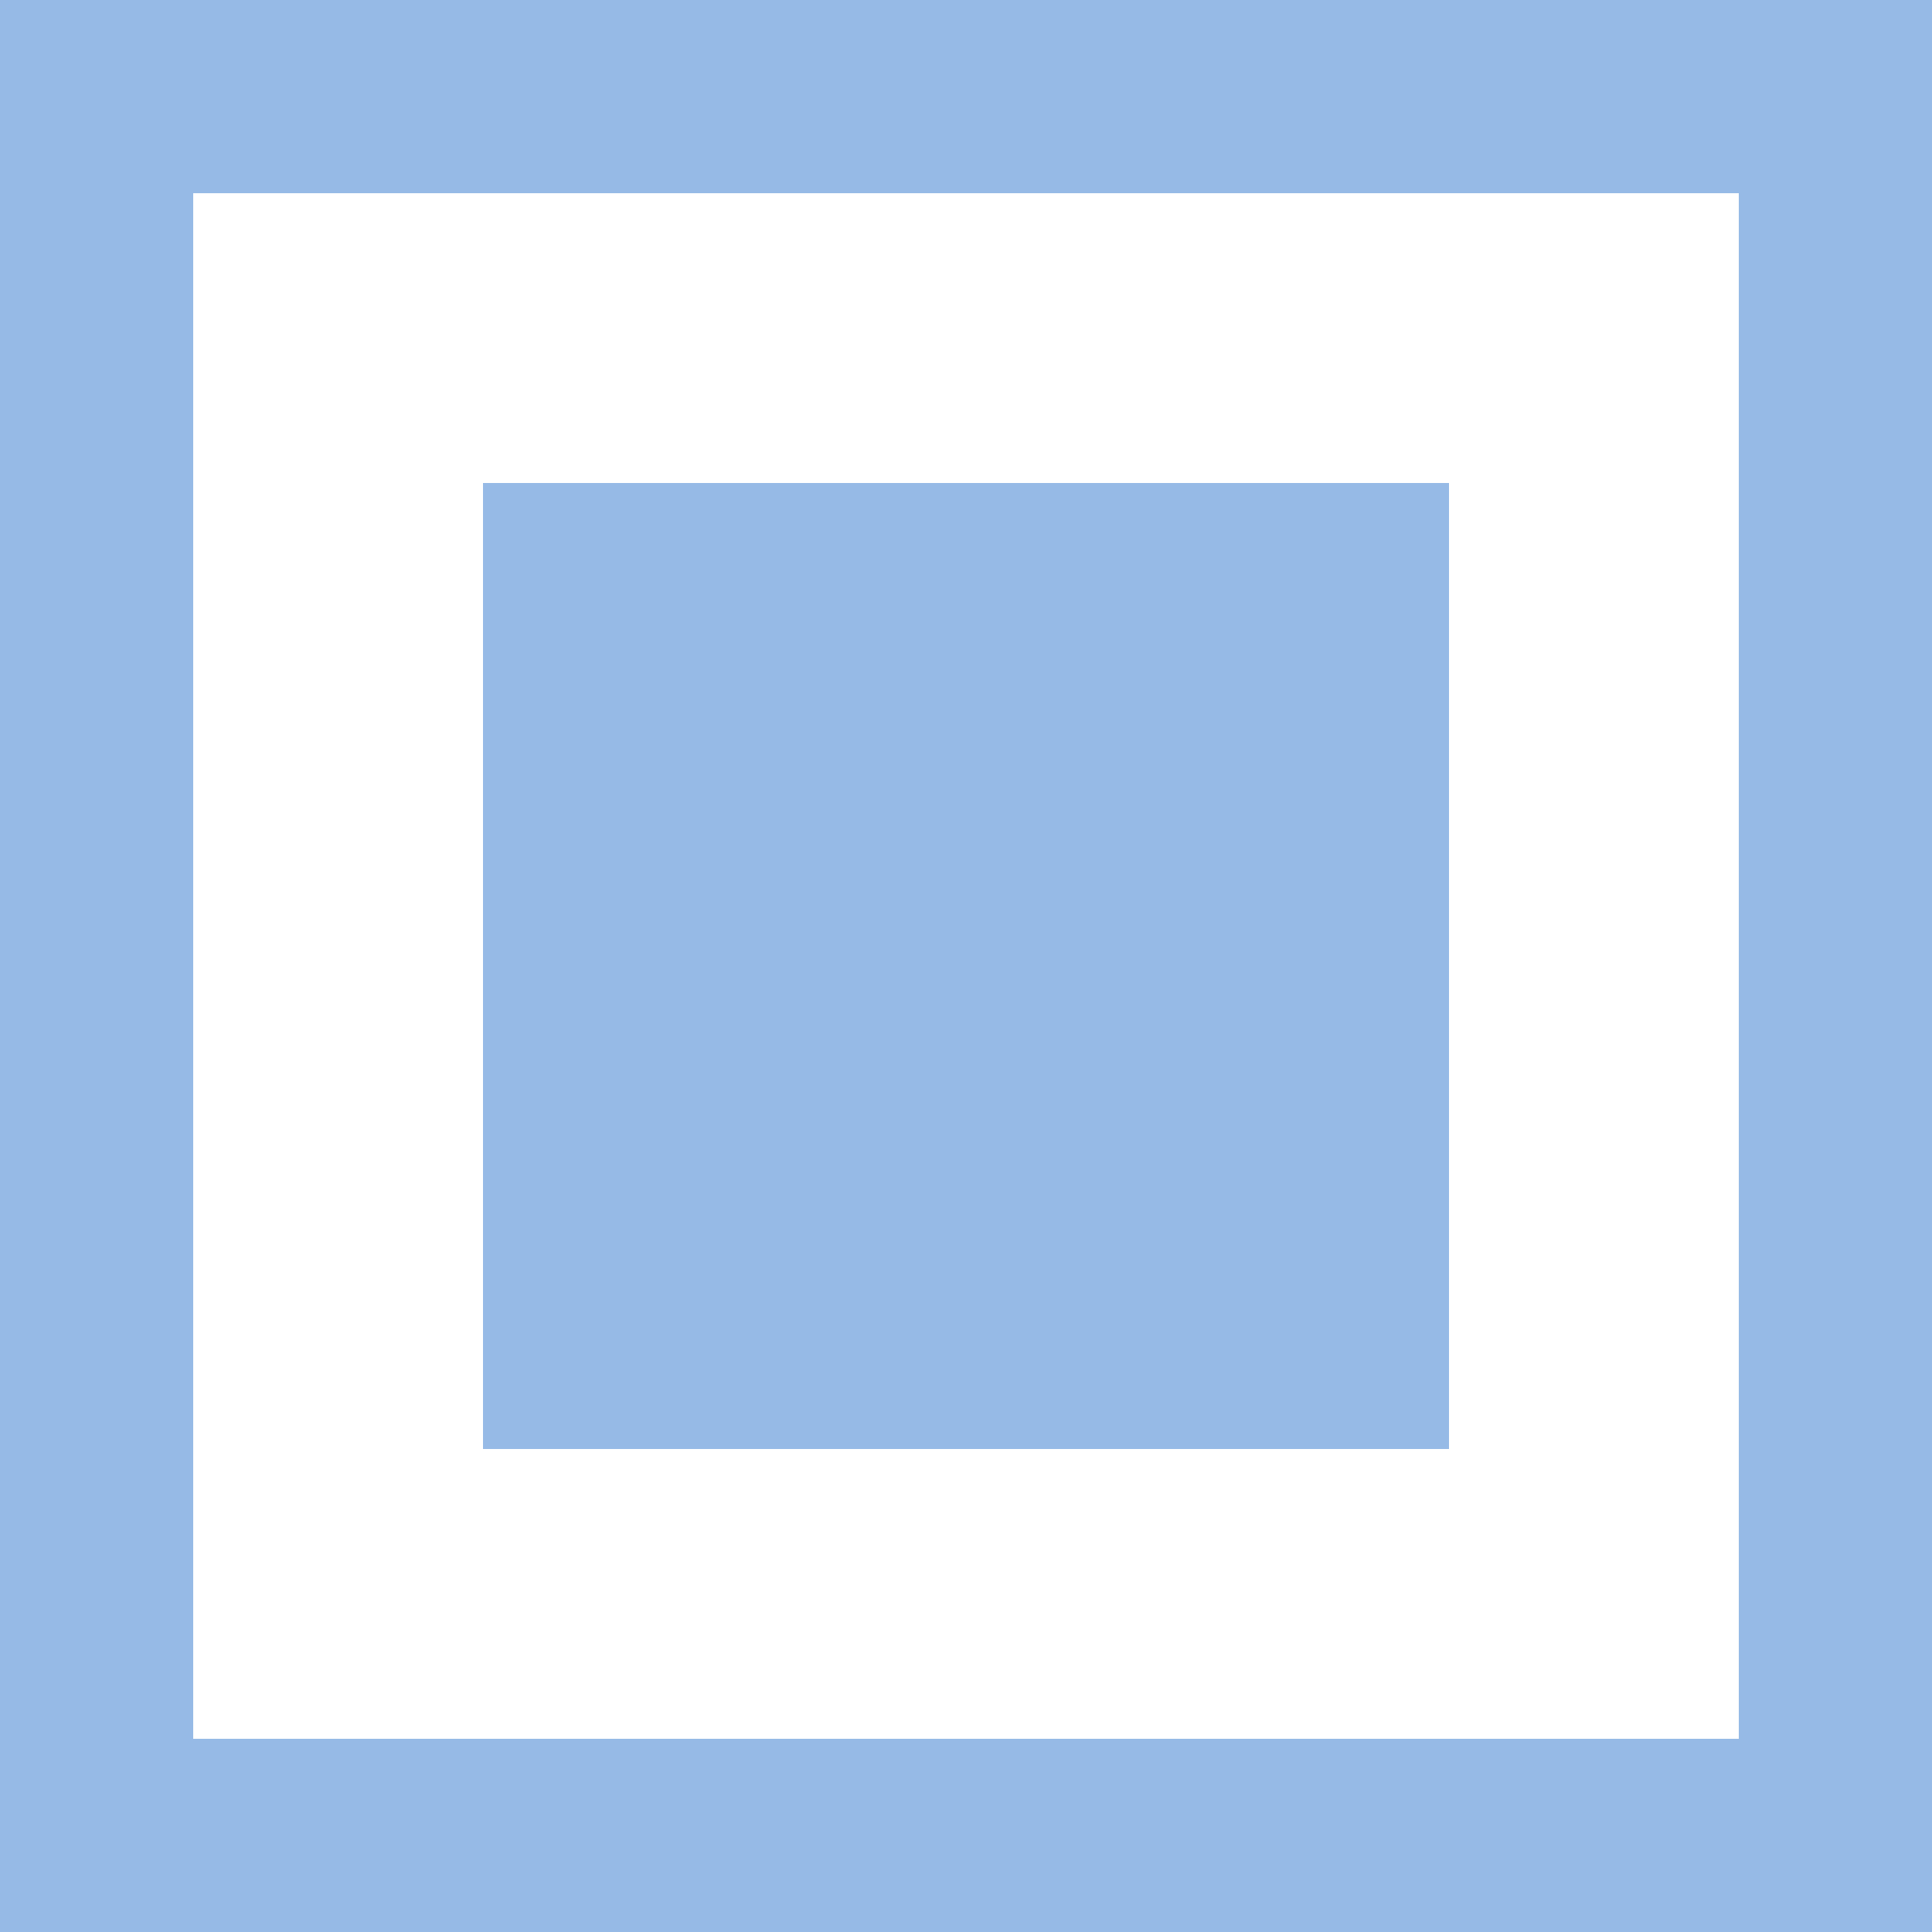
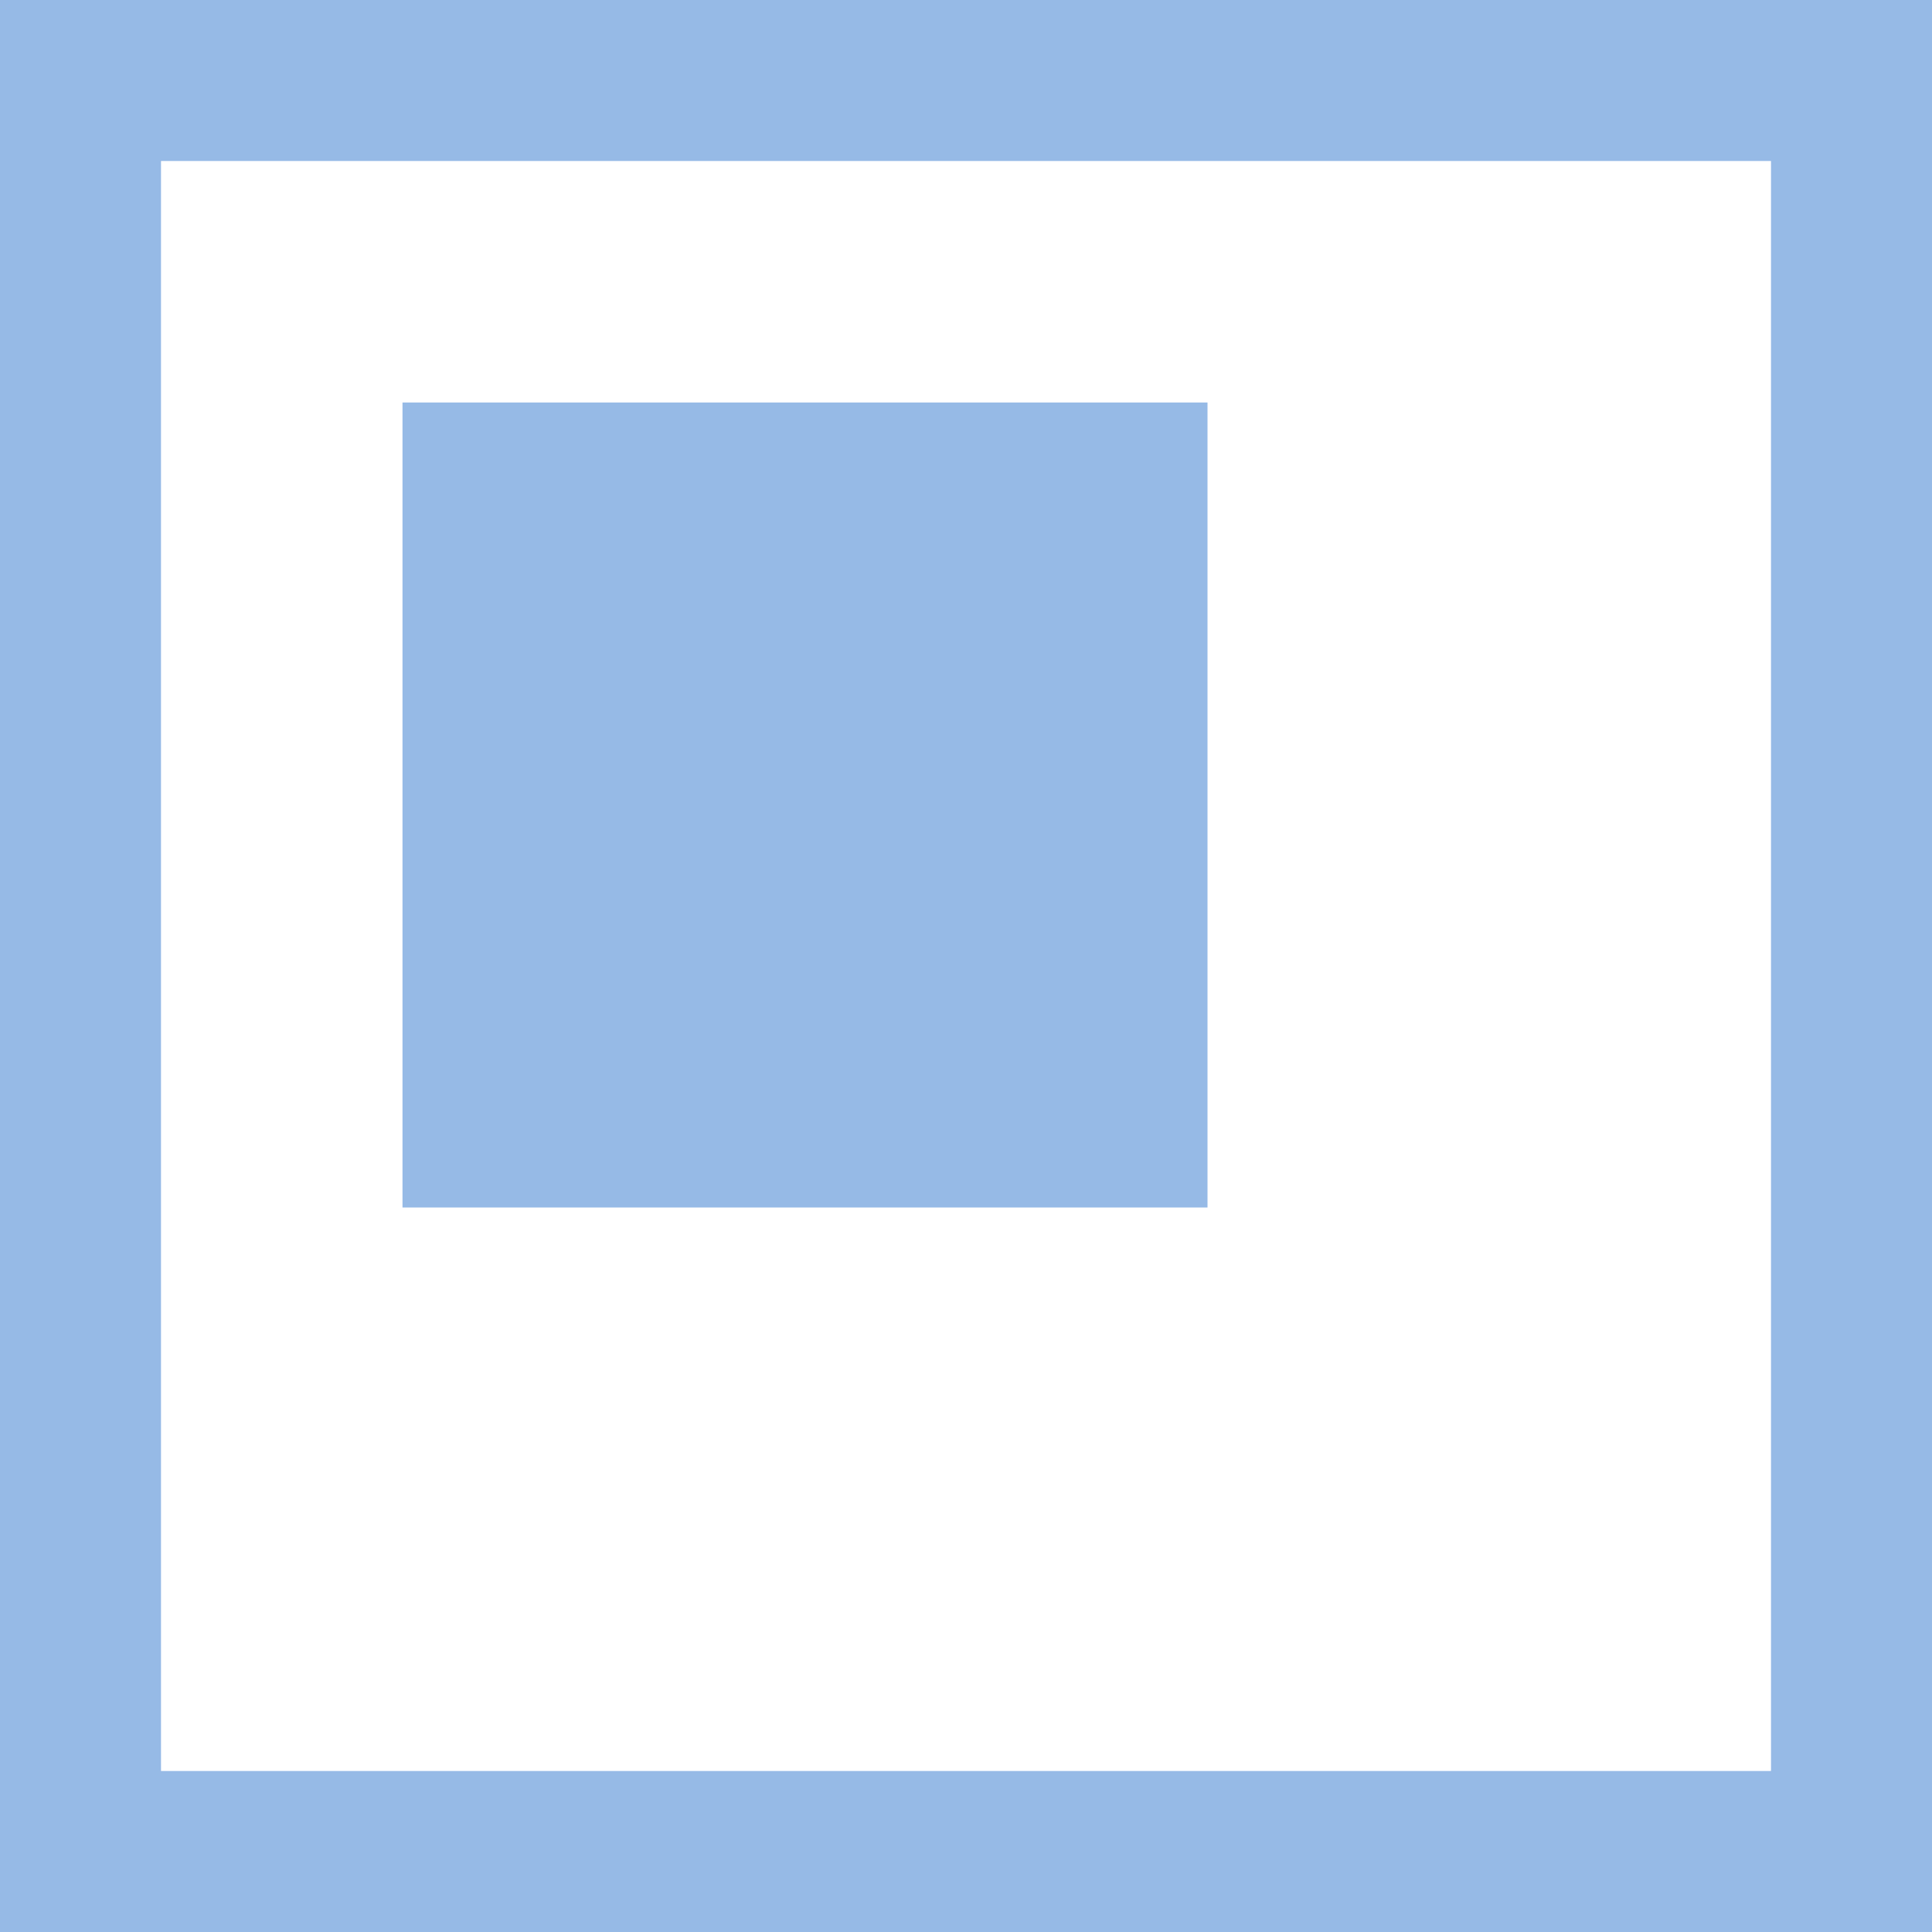
- <svg xmlns="http://www.w3.org/2000/svg" width="12px" height="12px" version="1.1" viewBox="0 0 10 10">
-   <rect x=".5" y=".5" width="9" height="9" fill="#fff" stroke="#96bae6" style="paint-order:markers fill stroke" />
+ <svg xmlns="http://www.w3.org/2000/svg" width="12px" height="12px" version="1.1" viewBox="0 0 12 12">
+   <rect x=".5" y=".5" width="11" height="11" fill="#fff" stroke="#96bae6" style="paint-order:markers fill stroke" />
  <rect x="2.5" y="2.5" width="5" height="5" fill="#96bae6" style="paint-order:markers fill stroke" />
</svg>
